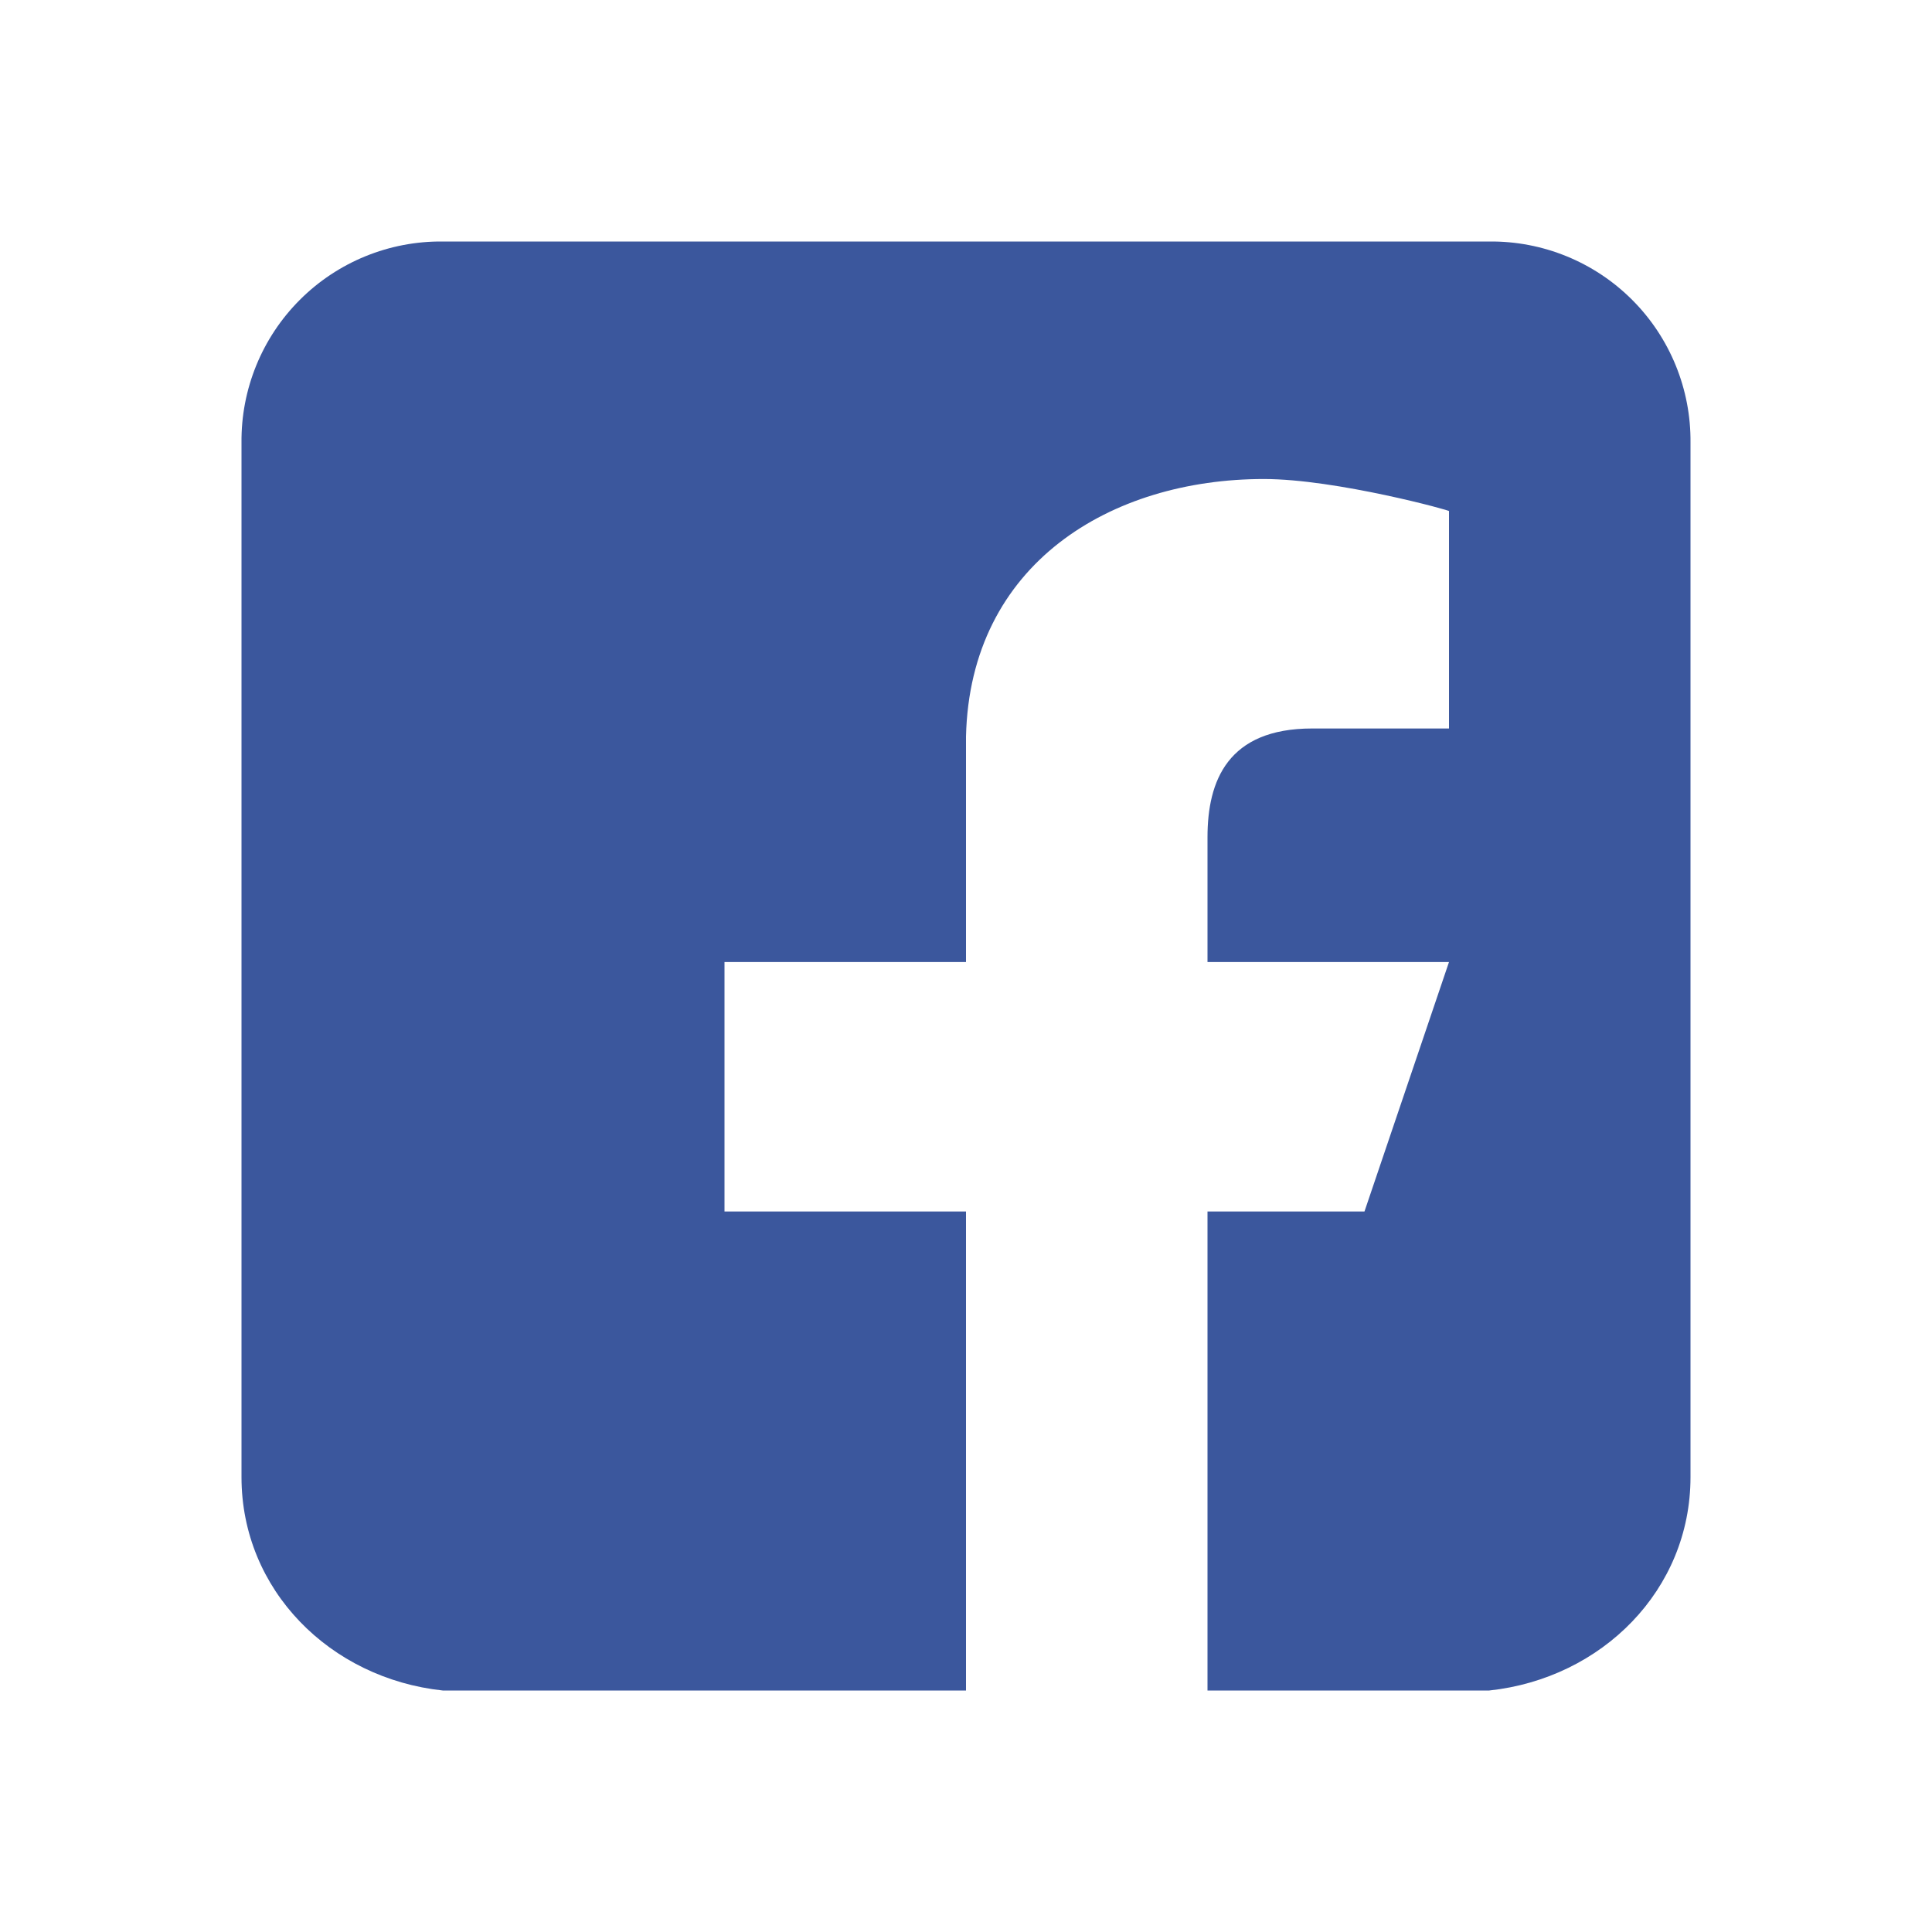
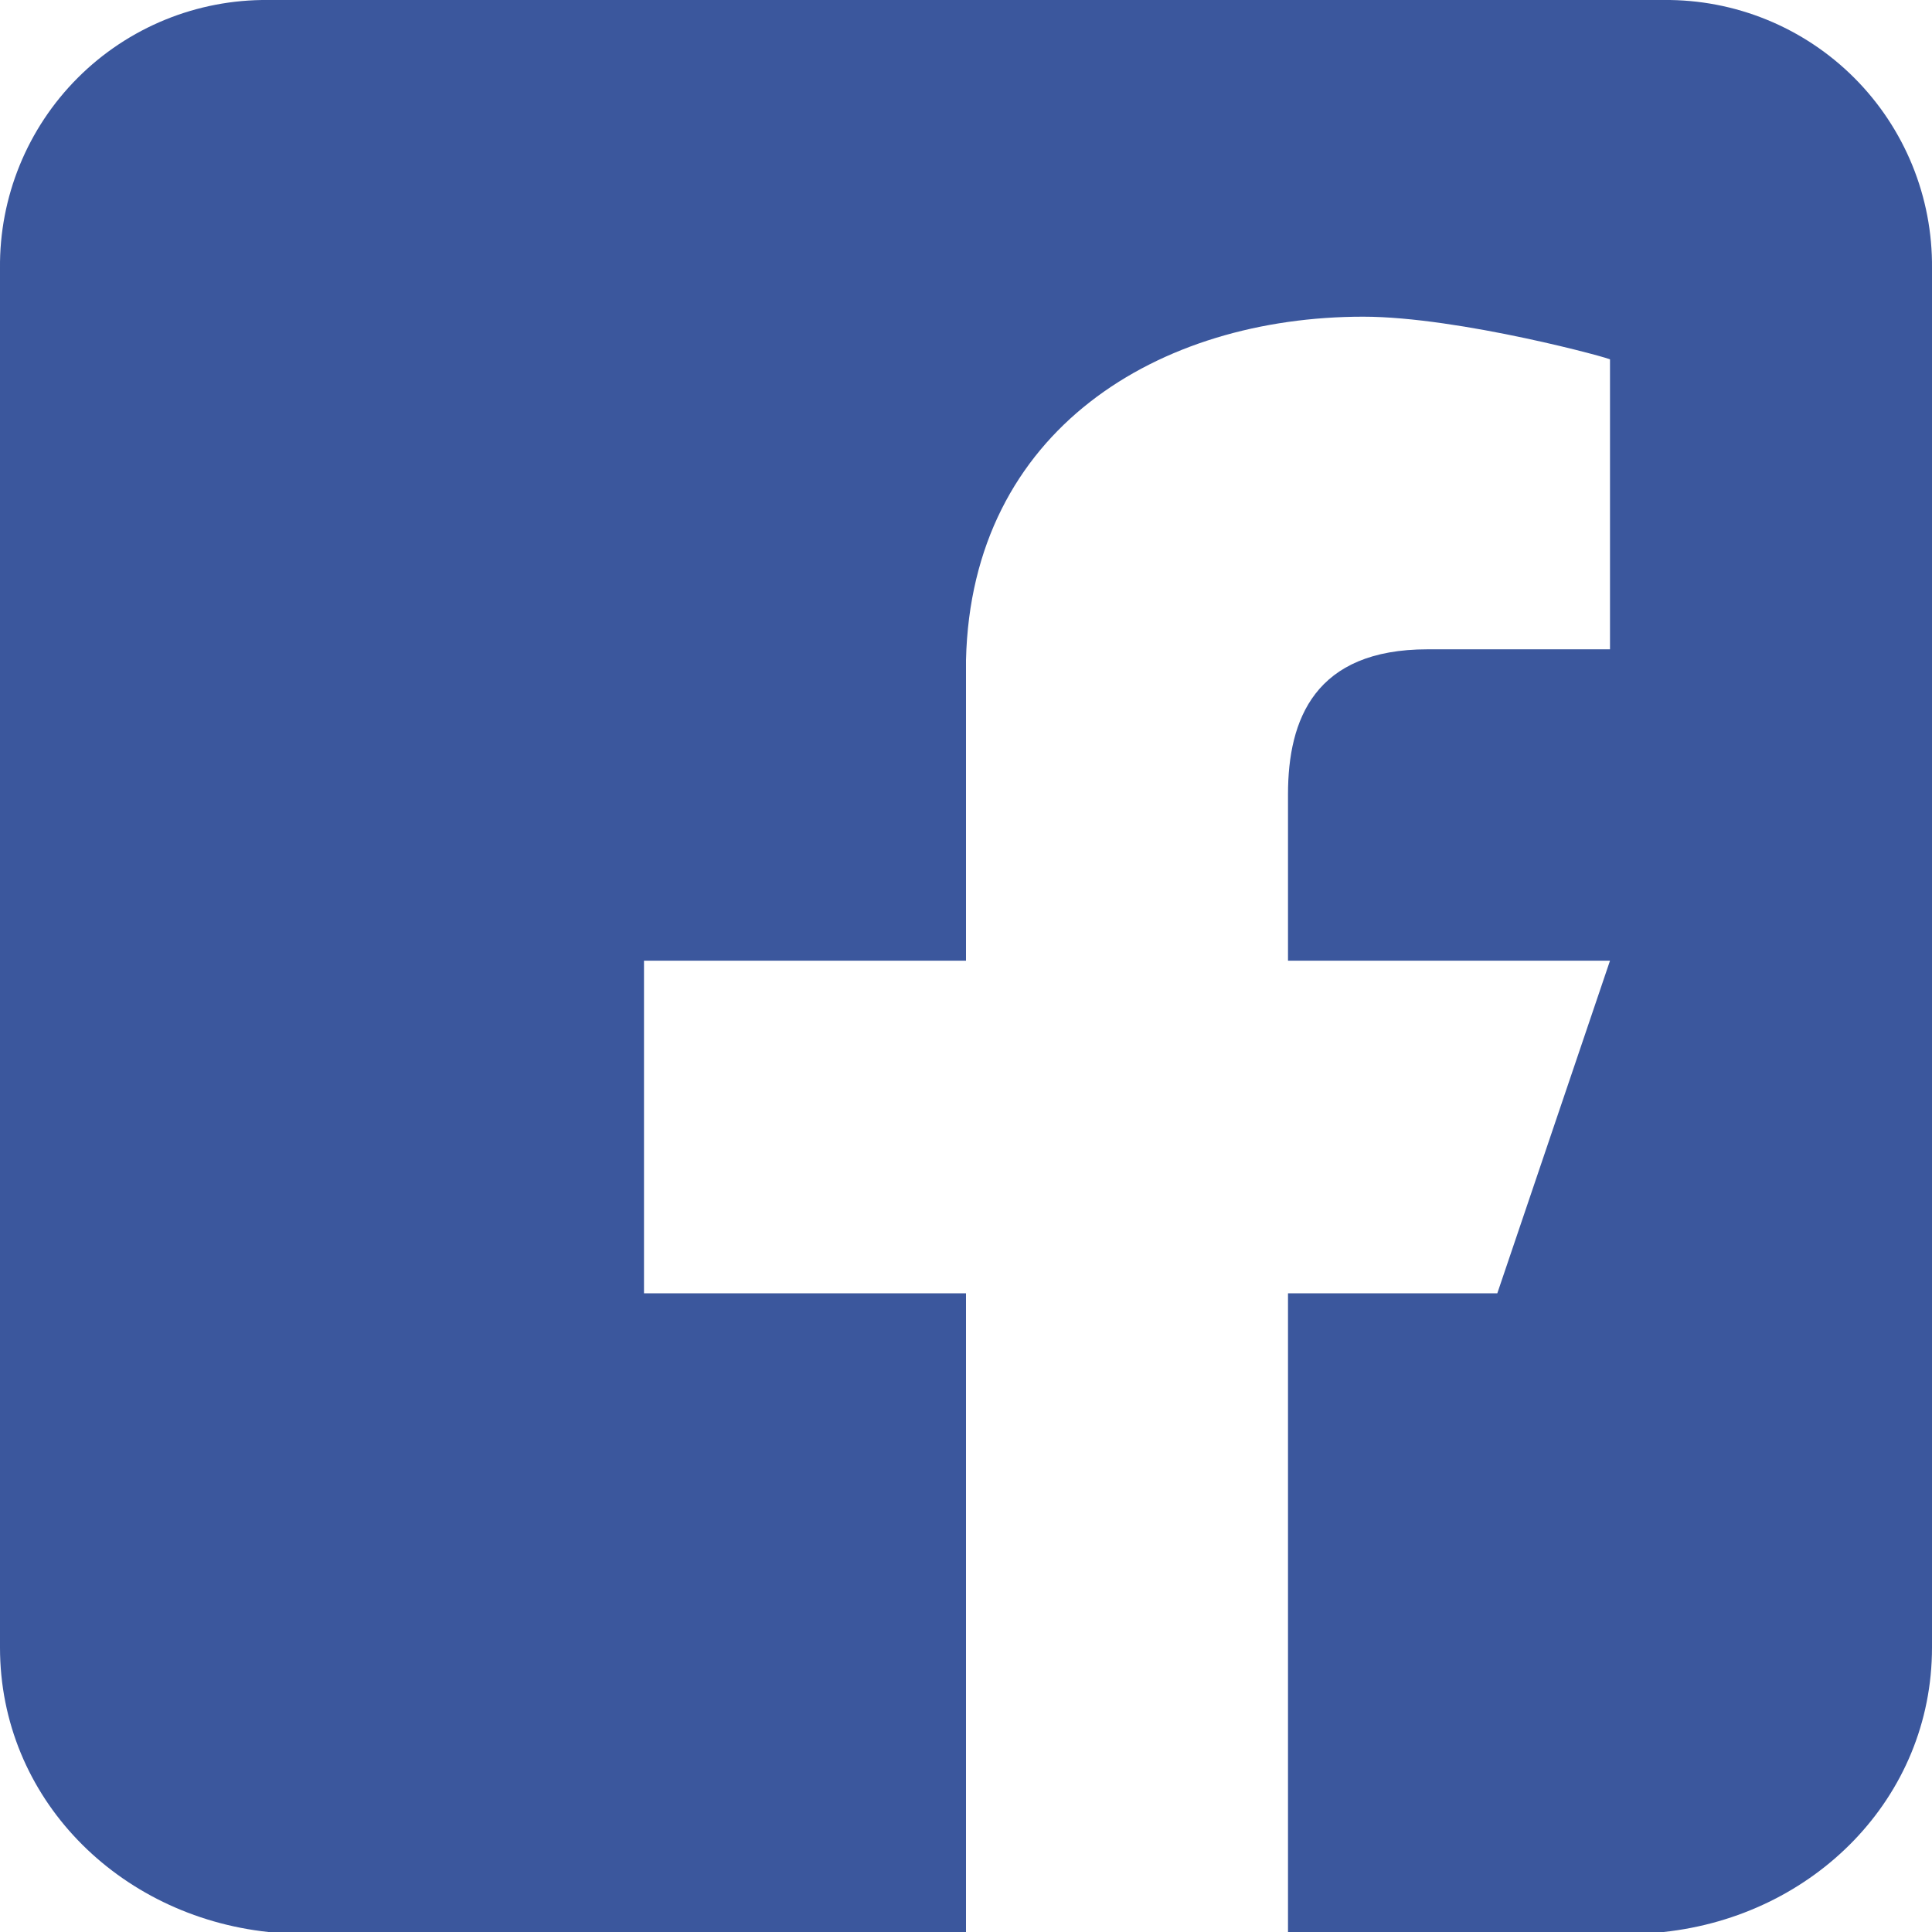
- <svg xmlns="http://www.w3.org/2000/svg" viewBox="0 0 16 16" class="svg-logo">
-   <path fill="#3B579D" fill-rule="evenodd" d="M8 14H3.667C2.733 13.9 2 13.167 2 12.233V3.667A1.65 1.65 0 0 1 3.667 2h8.666A1.65 1.65 0 0 1 14 3.667v8.566c0 .934-.733 1.667-1.667 1.767H10v-3.967h1.3l.7-2.066h-2V6.933c0-.466.167-.9.867-.9H12v-1.8c.033 0-.933-.266-1.533-.266-1.267 0-2.434.7-2.467 2.133v1.867H6v2.066h2V14z" />
+ <svg xmlns="http://www.w3.org/2000/svg" width="12" height="12" class="svg-logo">
+   <g>
+     <path id="svg_1" d="m6,12l-4.333,0c-0.934,-0.1 -1.667,-0.833 -1.667,-1.767l0,-8.566a1.65,1.65 0 0 1 1.667,-1.667l8.666,0a1.65,1.65 0 0 1 1.667,1.667l0,8.566c0,0.934 -0.733,1.667 -1.667,1.767l-2.333,0l0,-3.967l1.3,0l0.7,-2.066l-2,0l0,-1.034c0,-0.466 0.167,-0.9 0.867,-0.9l1.133,0l0,-1.8c0.033,0 -0.933,-0.266 -1.533,-0.266c-1.267,0 -2.434,0.7 -2.467,2.133l0,1.867l-2,0l0,2.066l2,0l0,3.967z" fill-rule="evenodd" fill="#3B579D" />
+   </g>
</svg>
